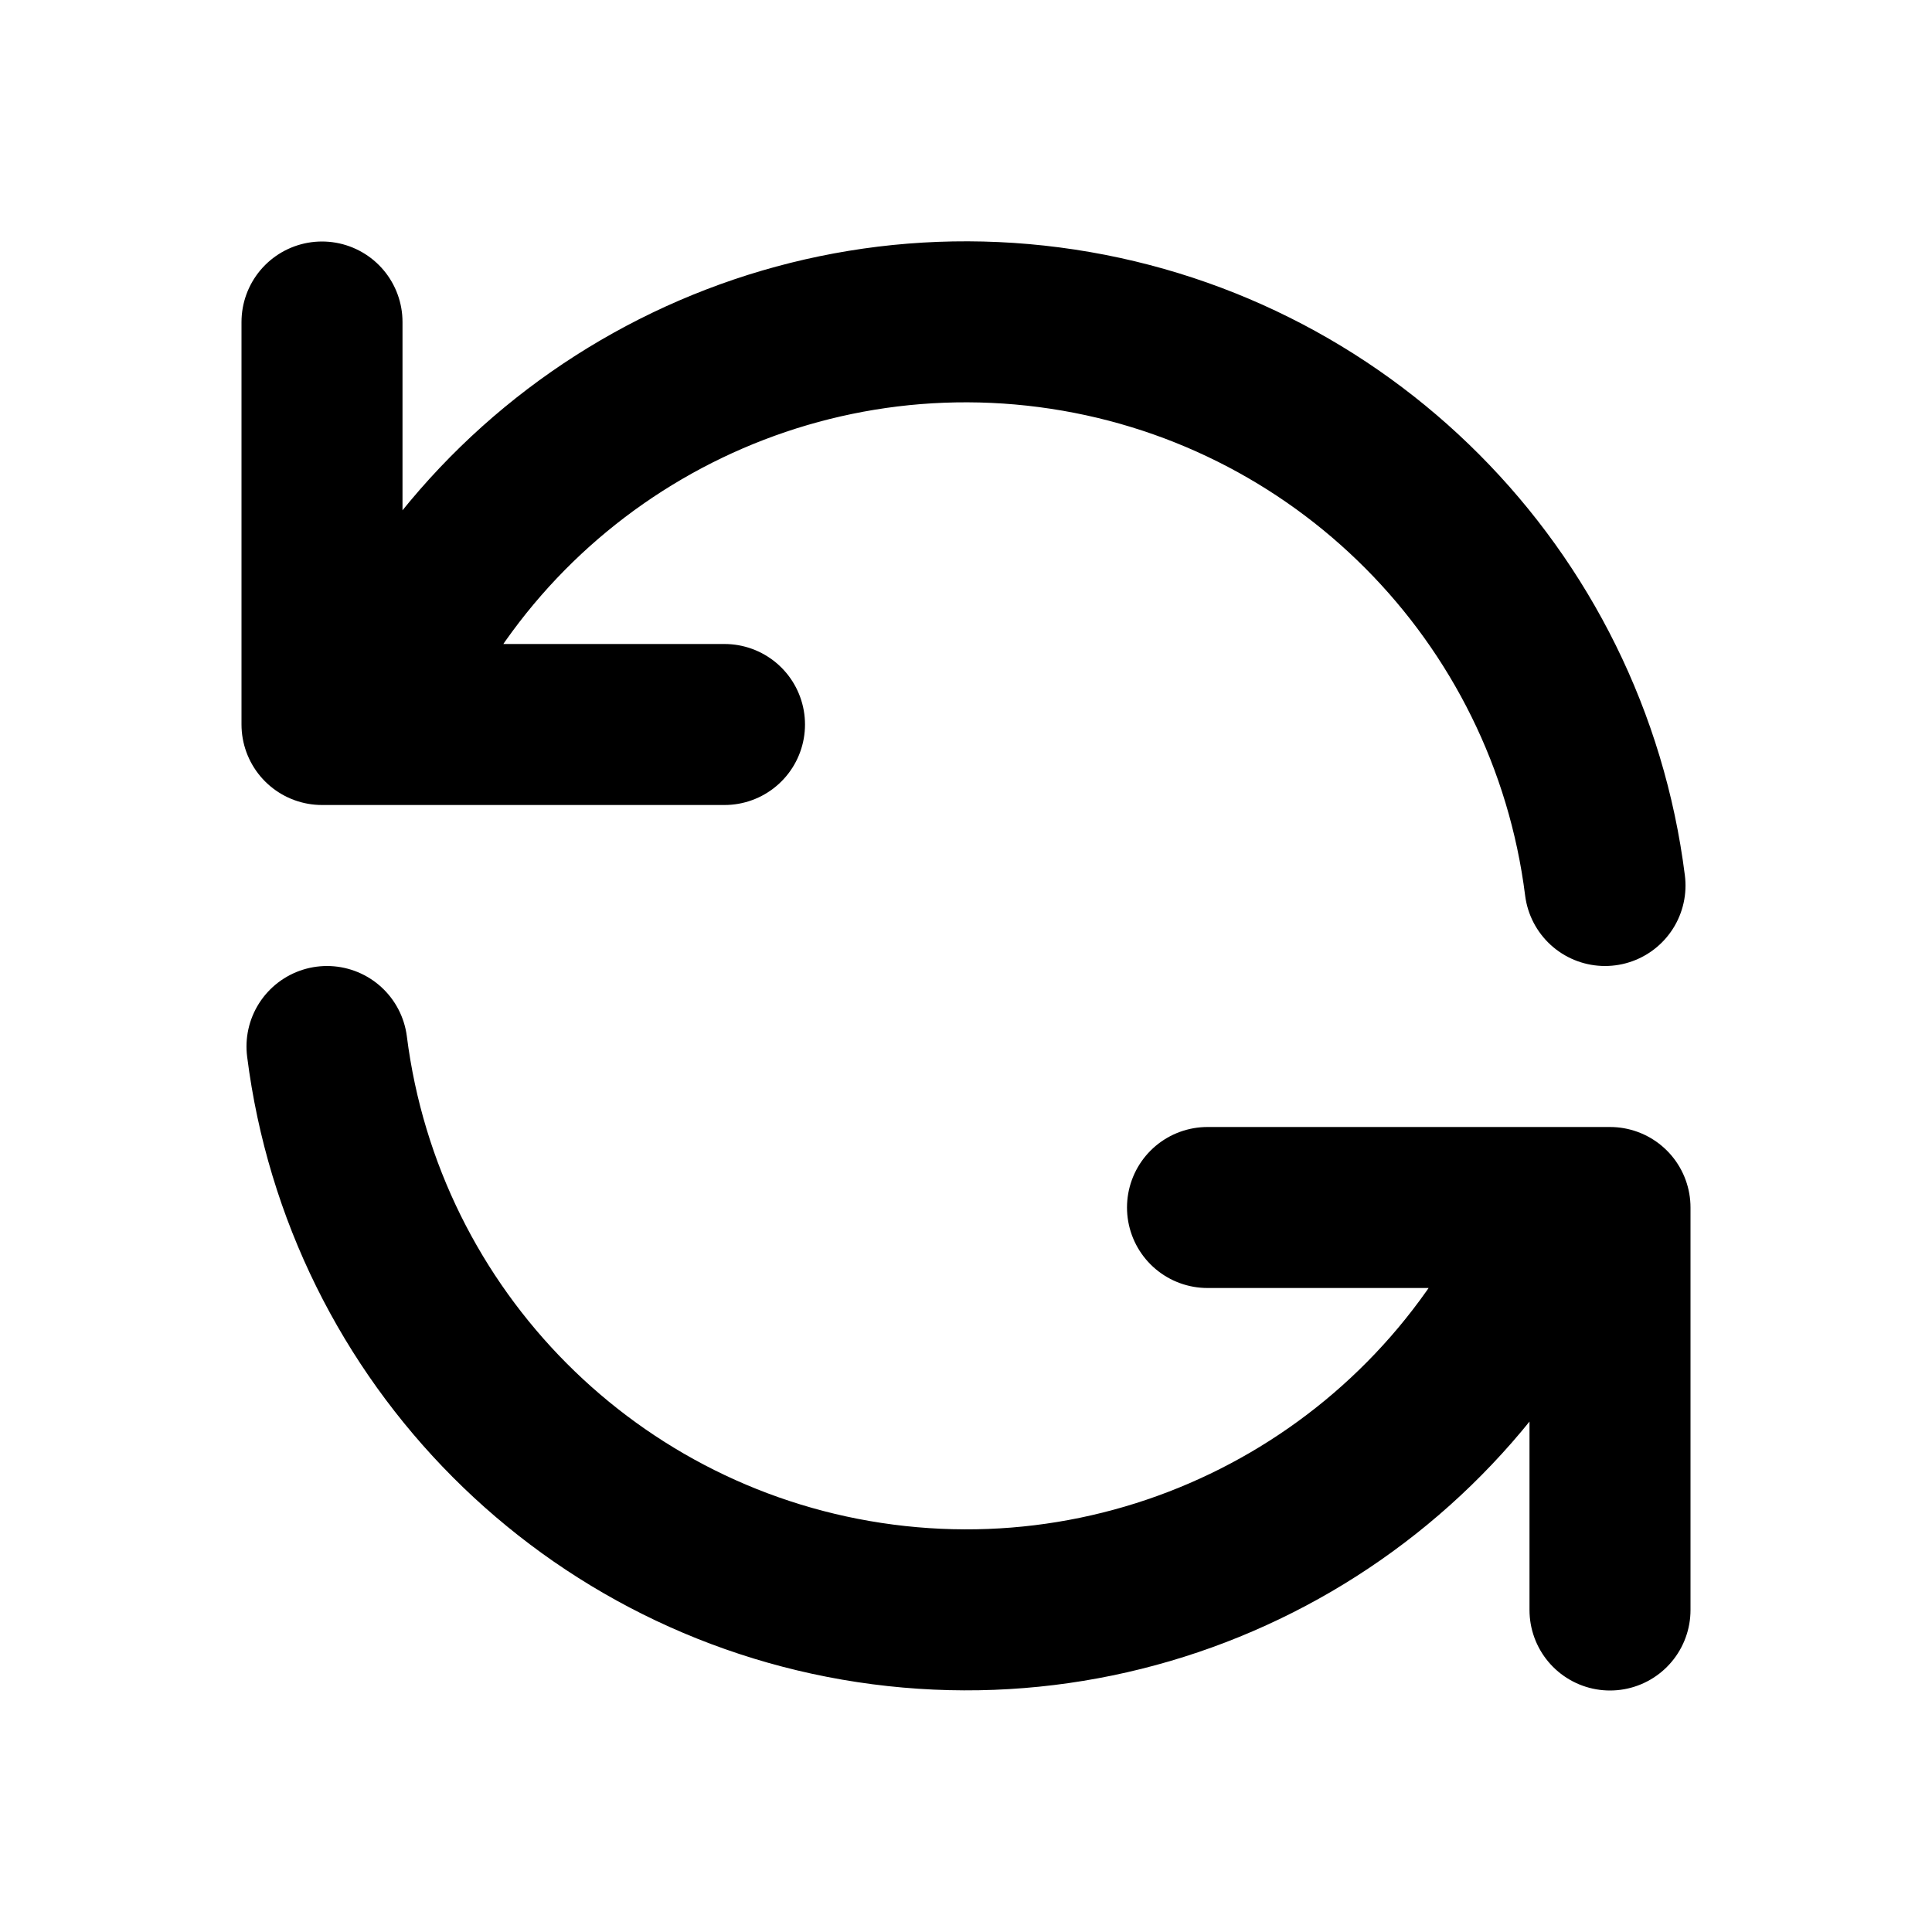
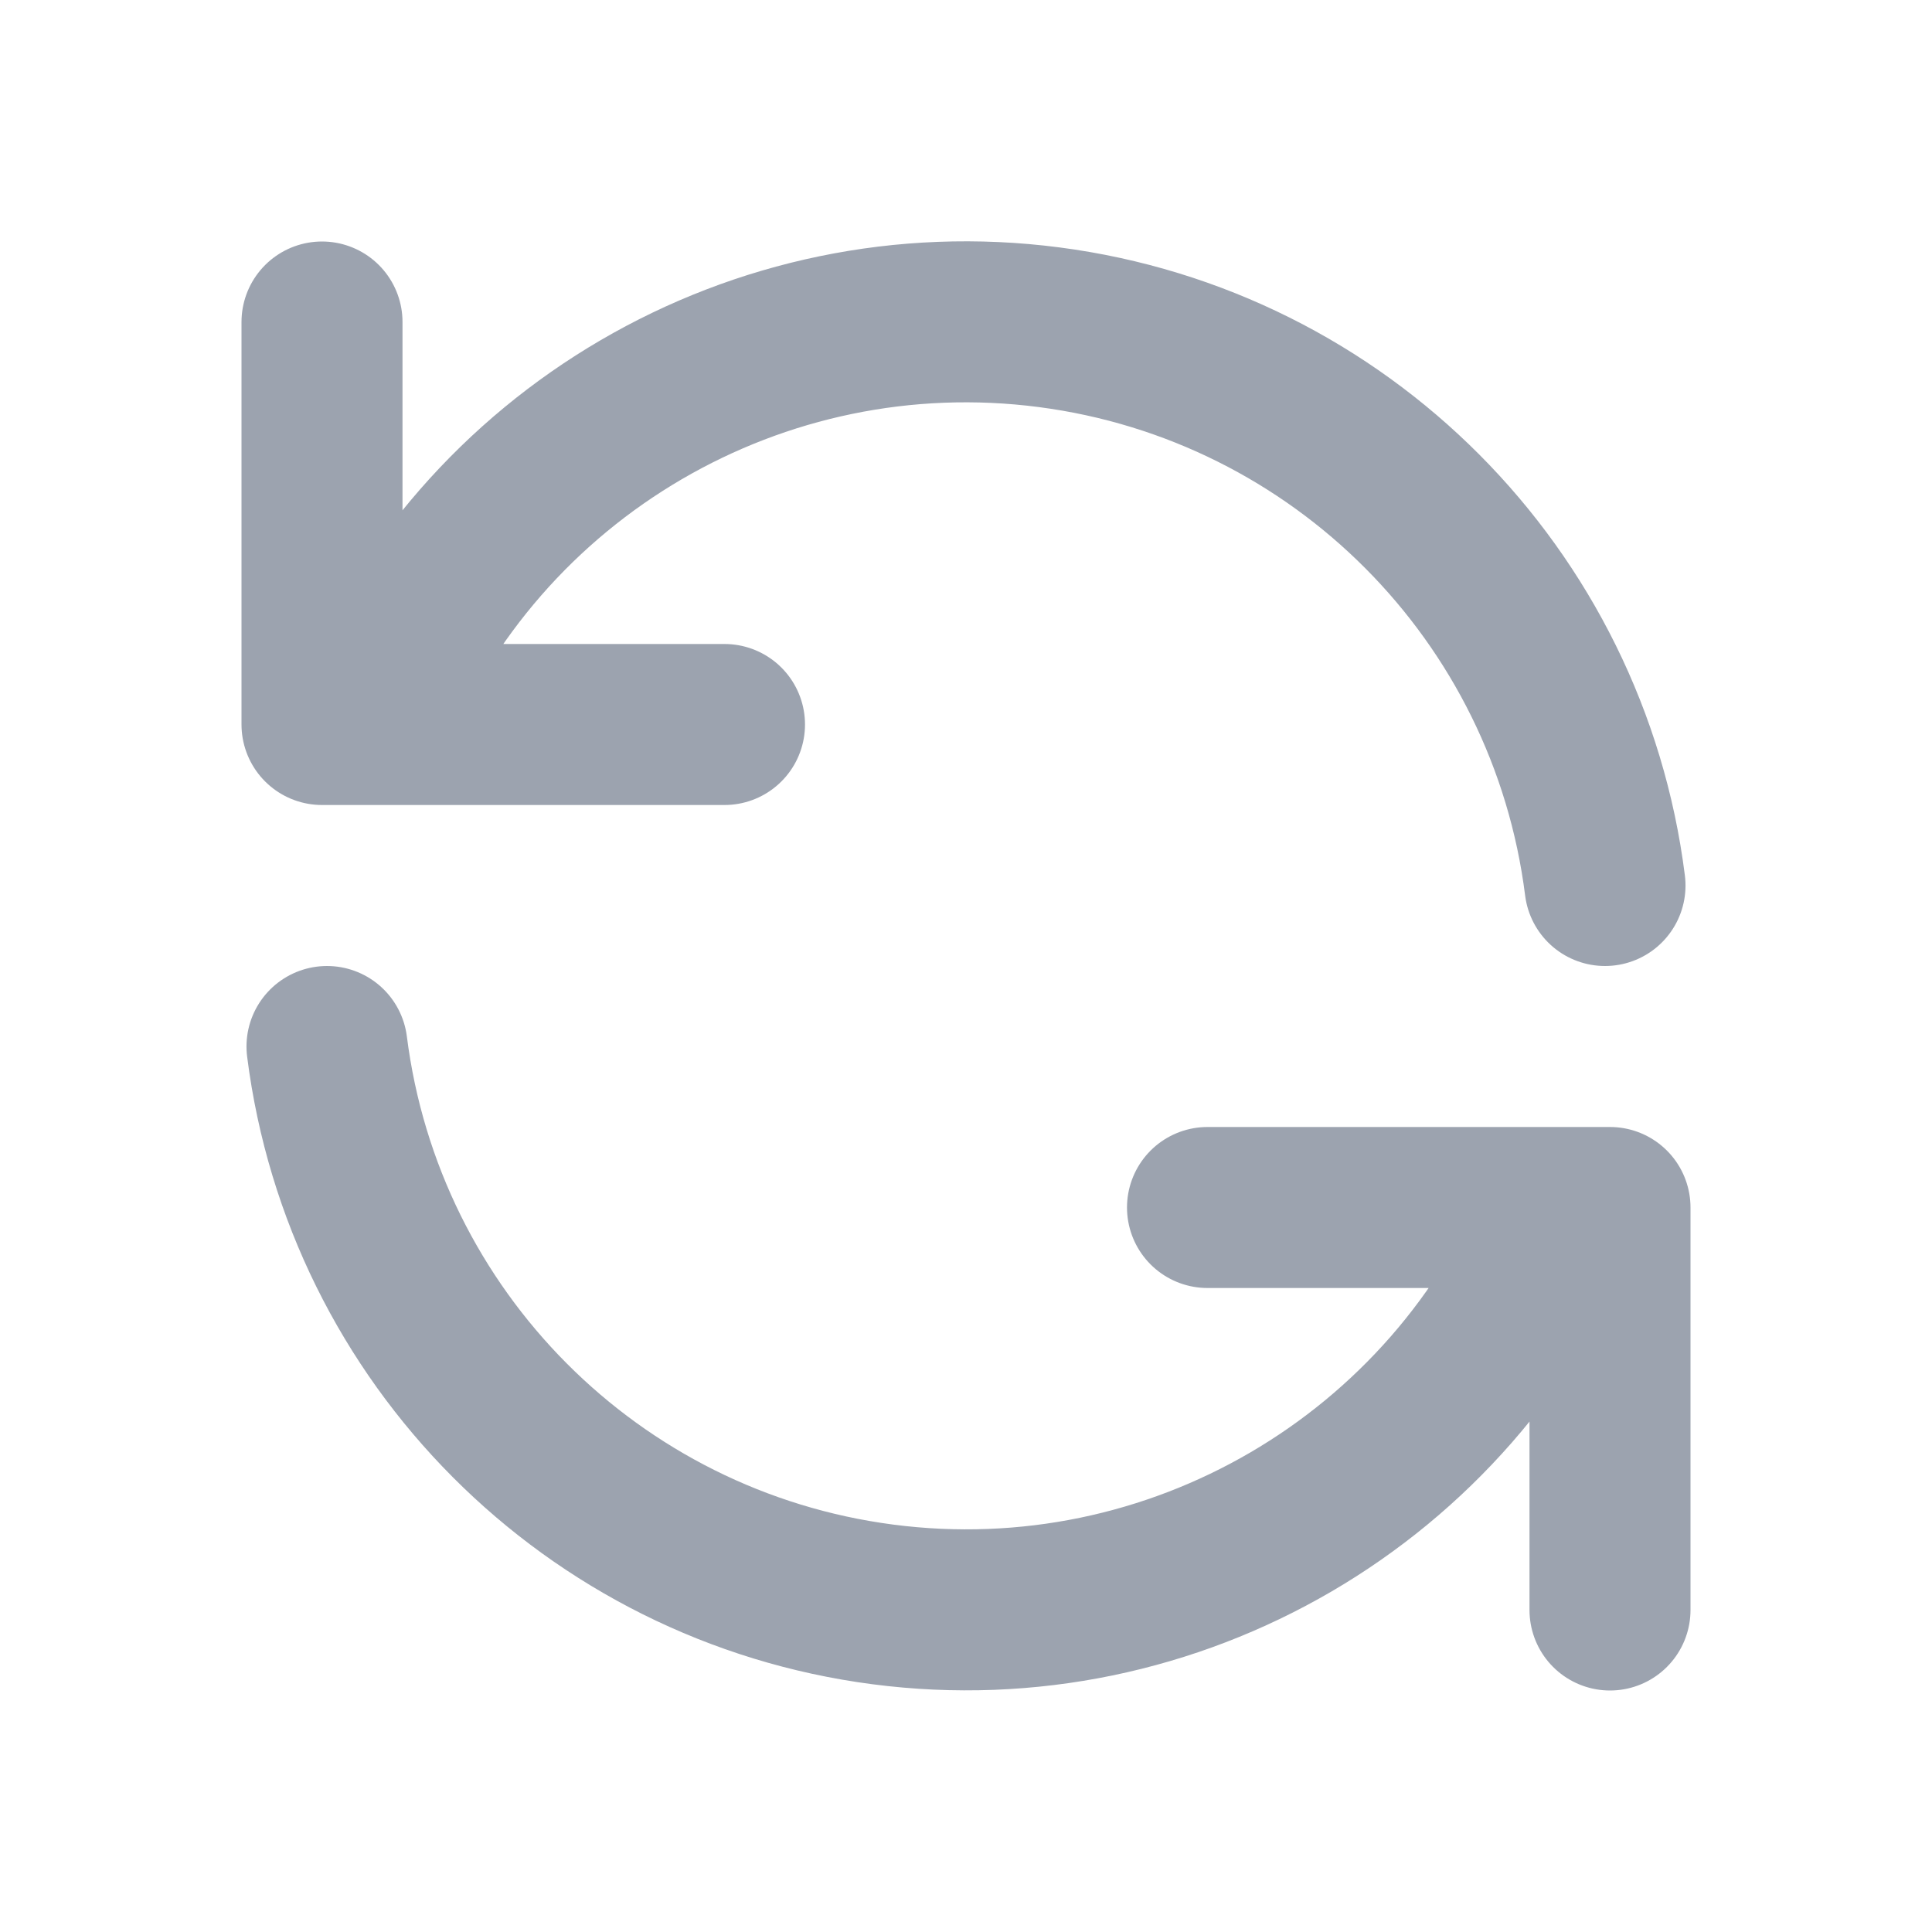
- <svg xmlns="http://www.w3.org/2000/svg" width="24" height="24" fill="none" viewBox="0 0 24 24" stroke="currentColor">
+ <svg xmlns="http://www.w3.org/2000/svg" width="24" height="24" fill="none" viewBox="0 0 24 24" stroke="rgb(156 163 175)">
  <path stroke-linecap="round" stroke-linejoin="round" stroke-width="2" d="M4 4v5h.582m15.356 2A8.001 8.001 0 004.582 9m0 0H9m11 11v-5h-.581m0 0a8.003 8.003 0 01-15.357-2m15.357 2H15" />
</svg>
